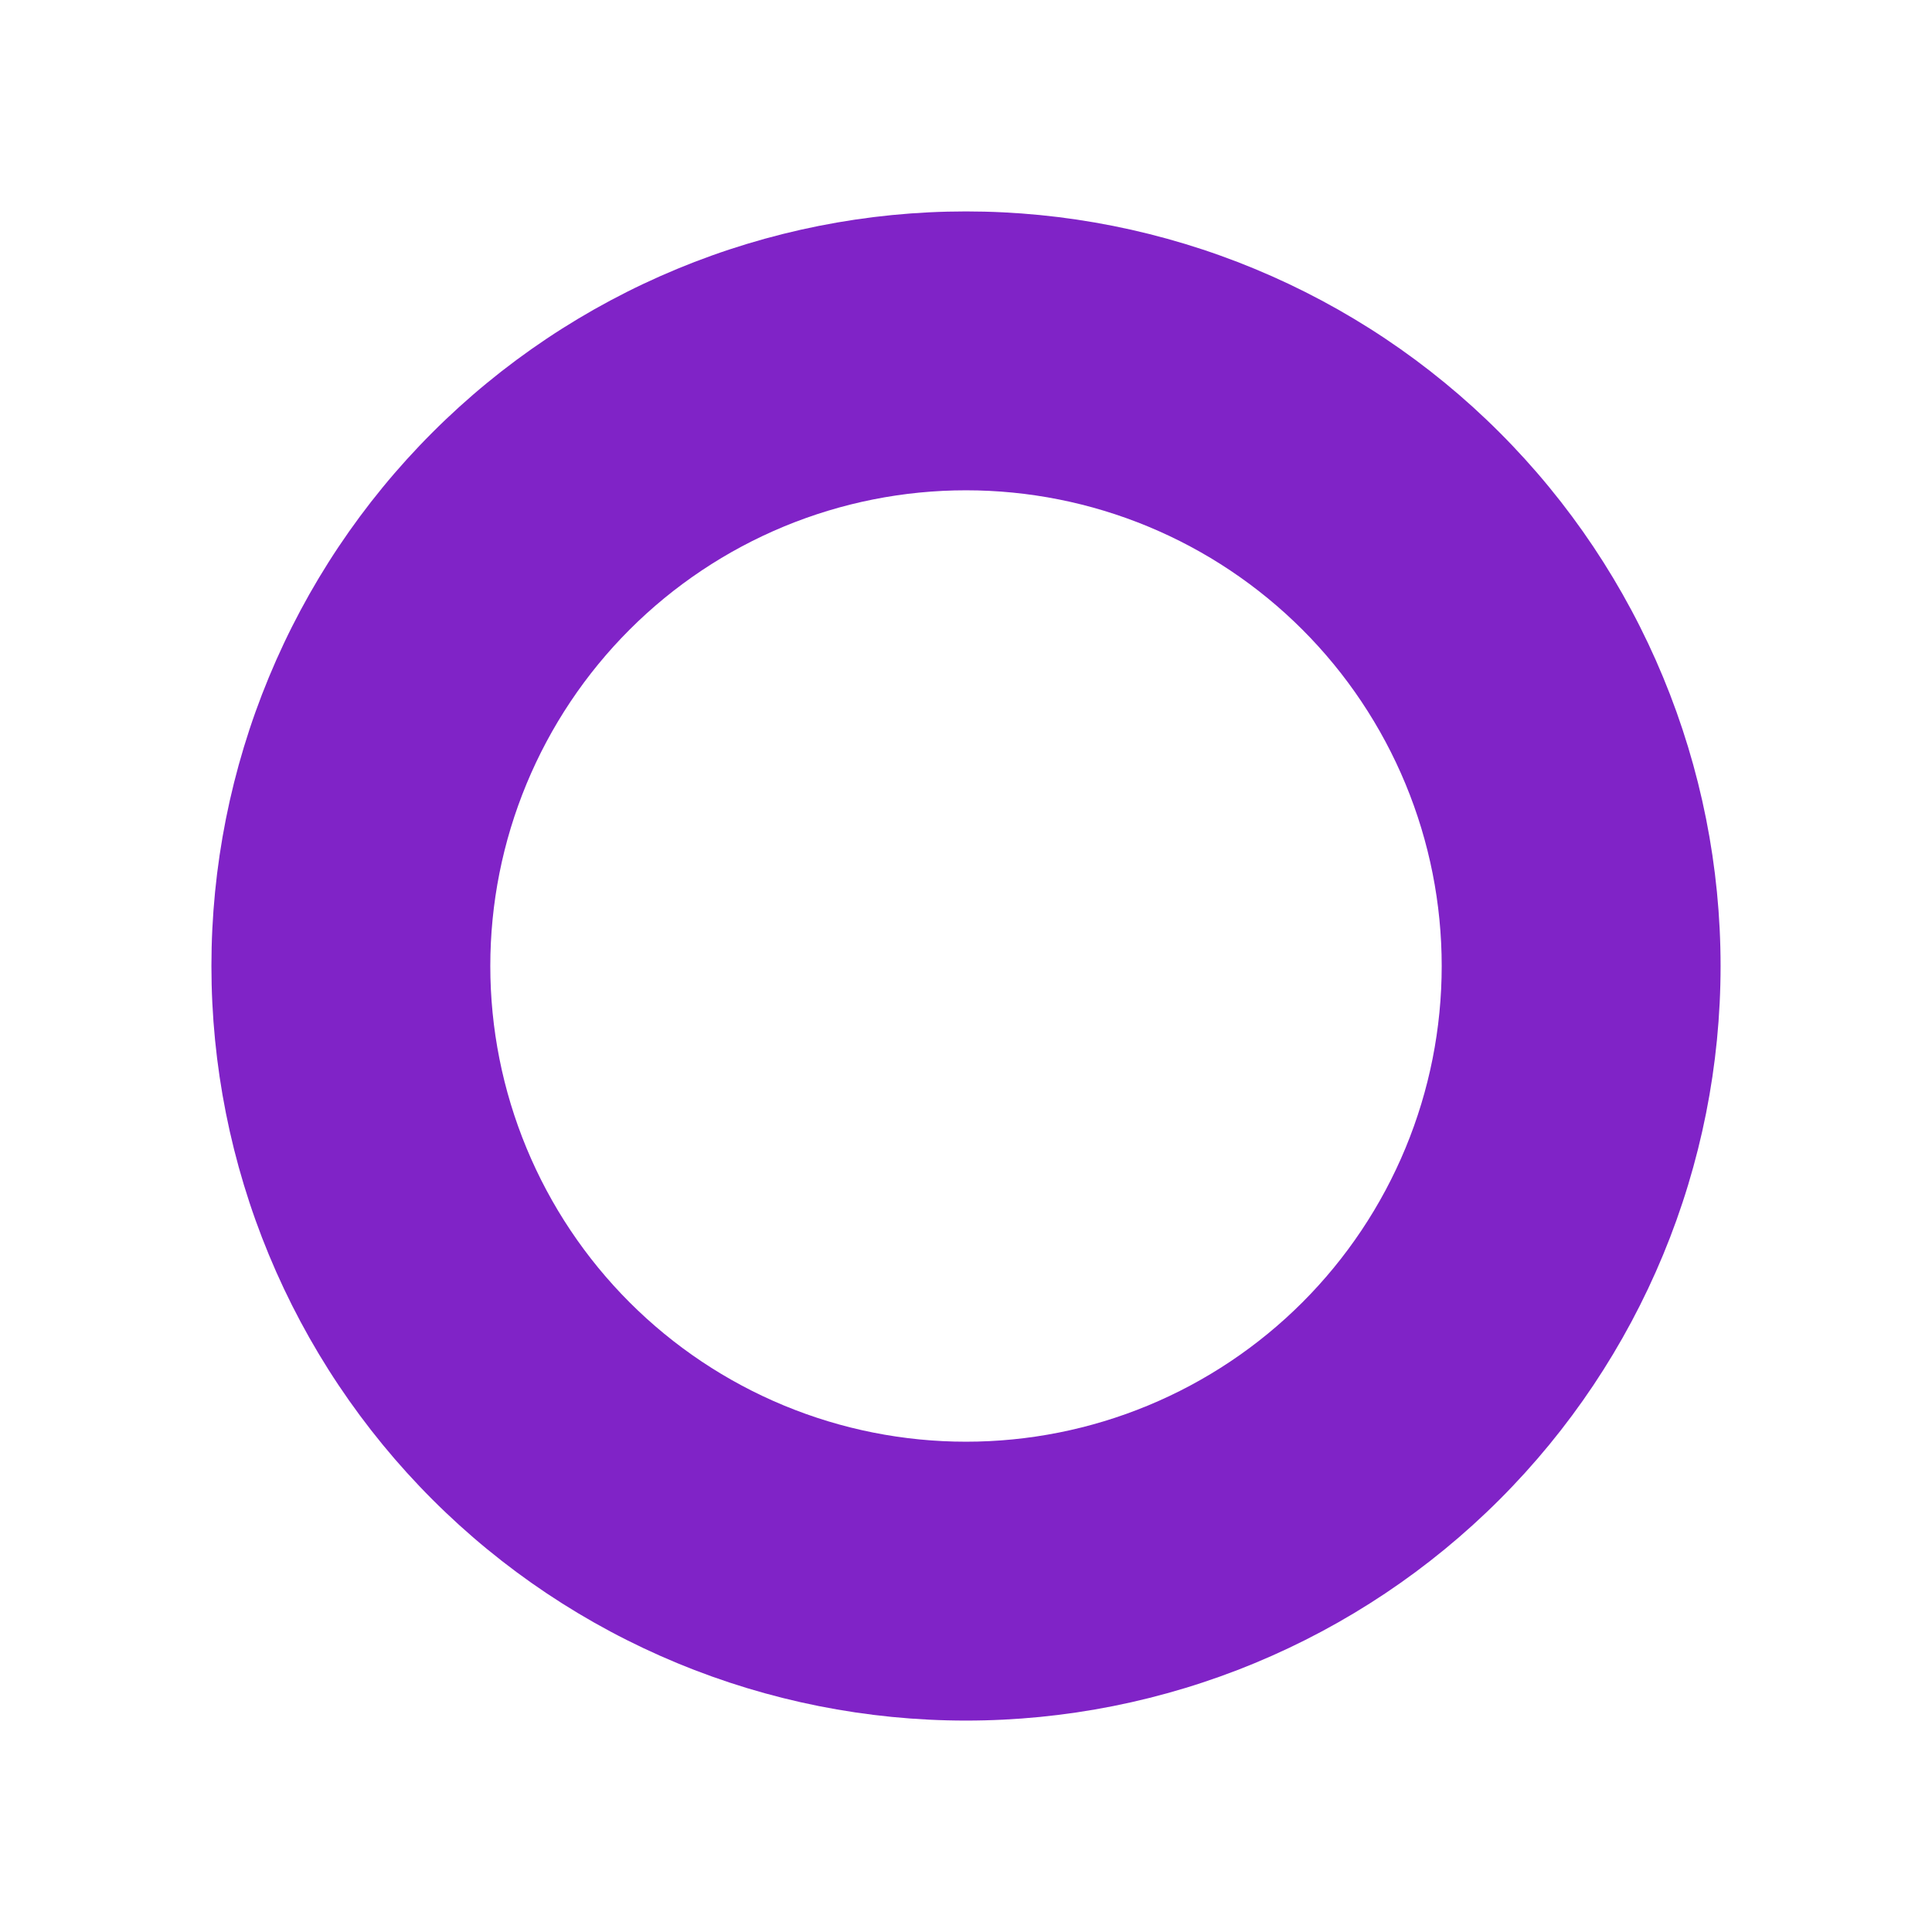
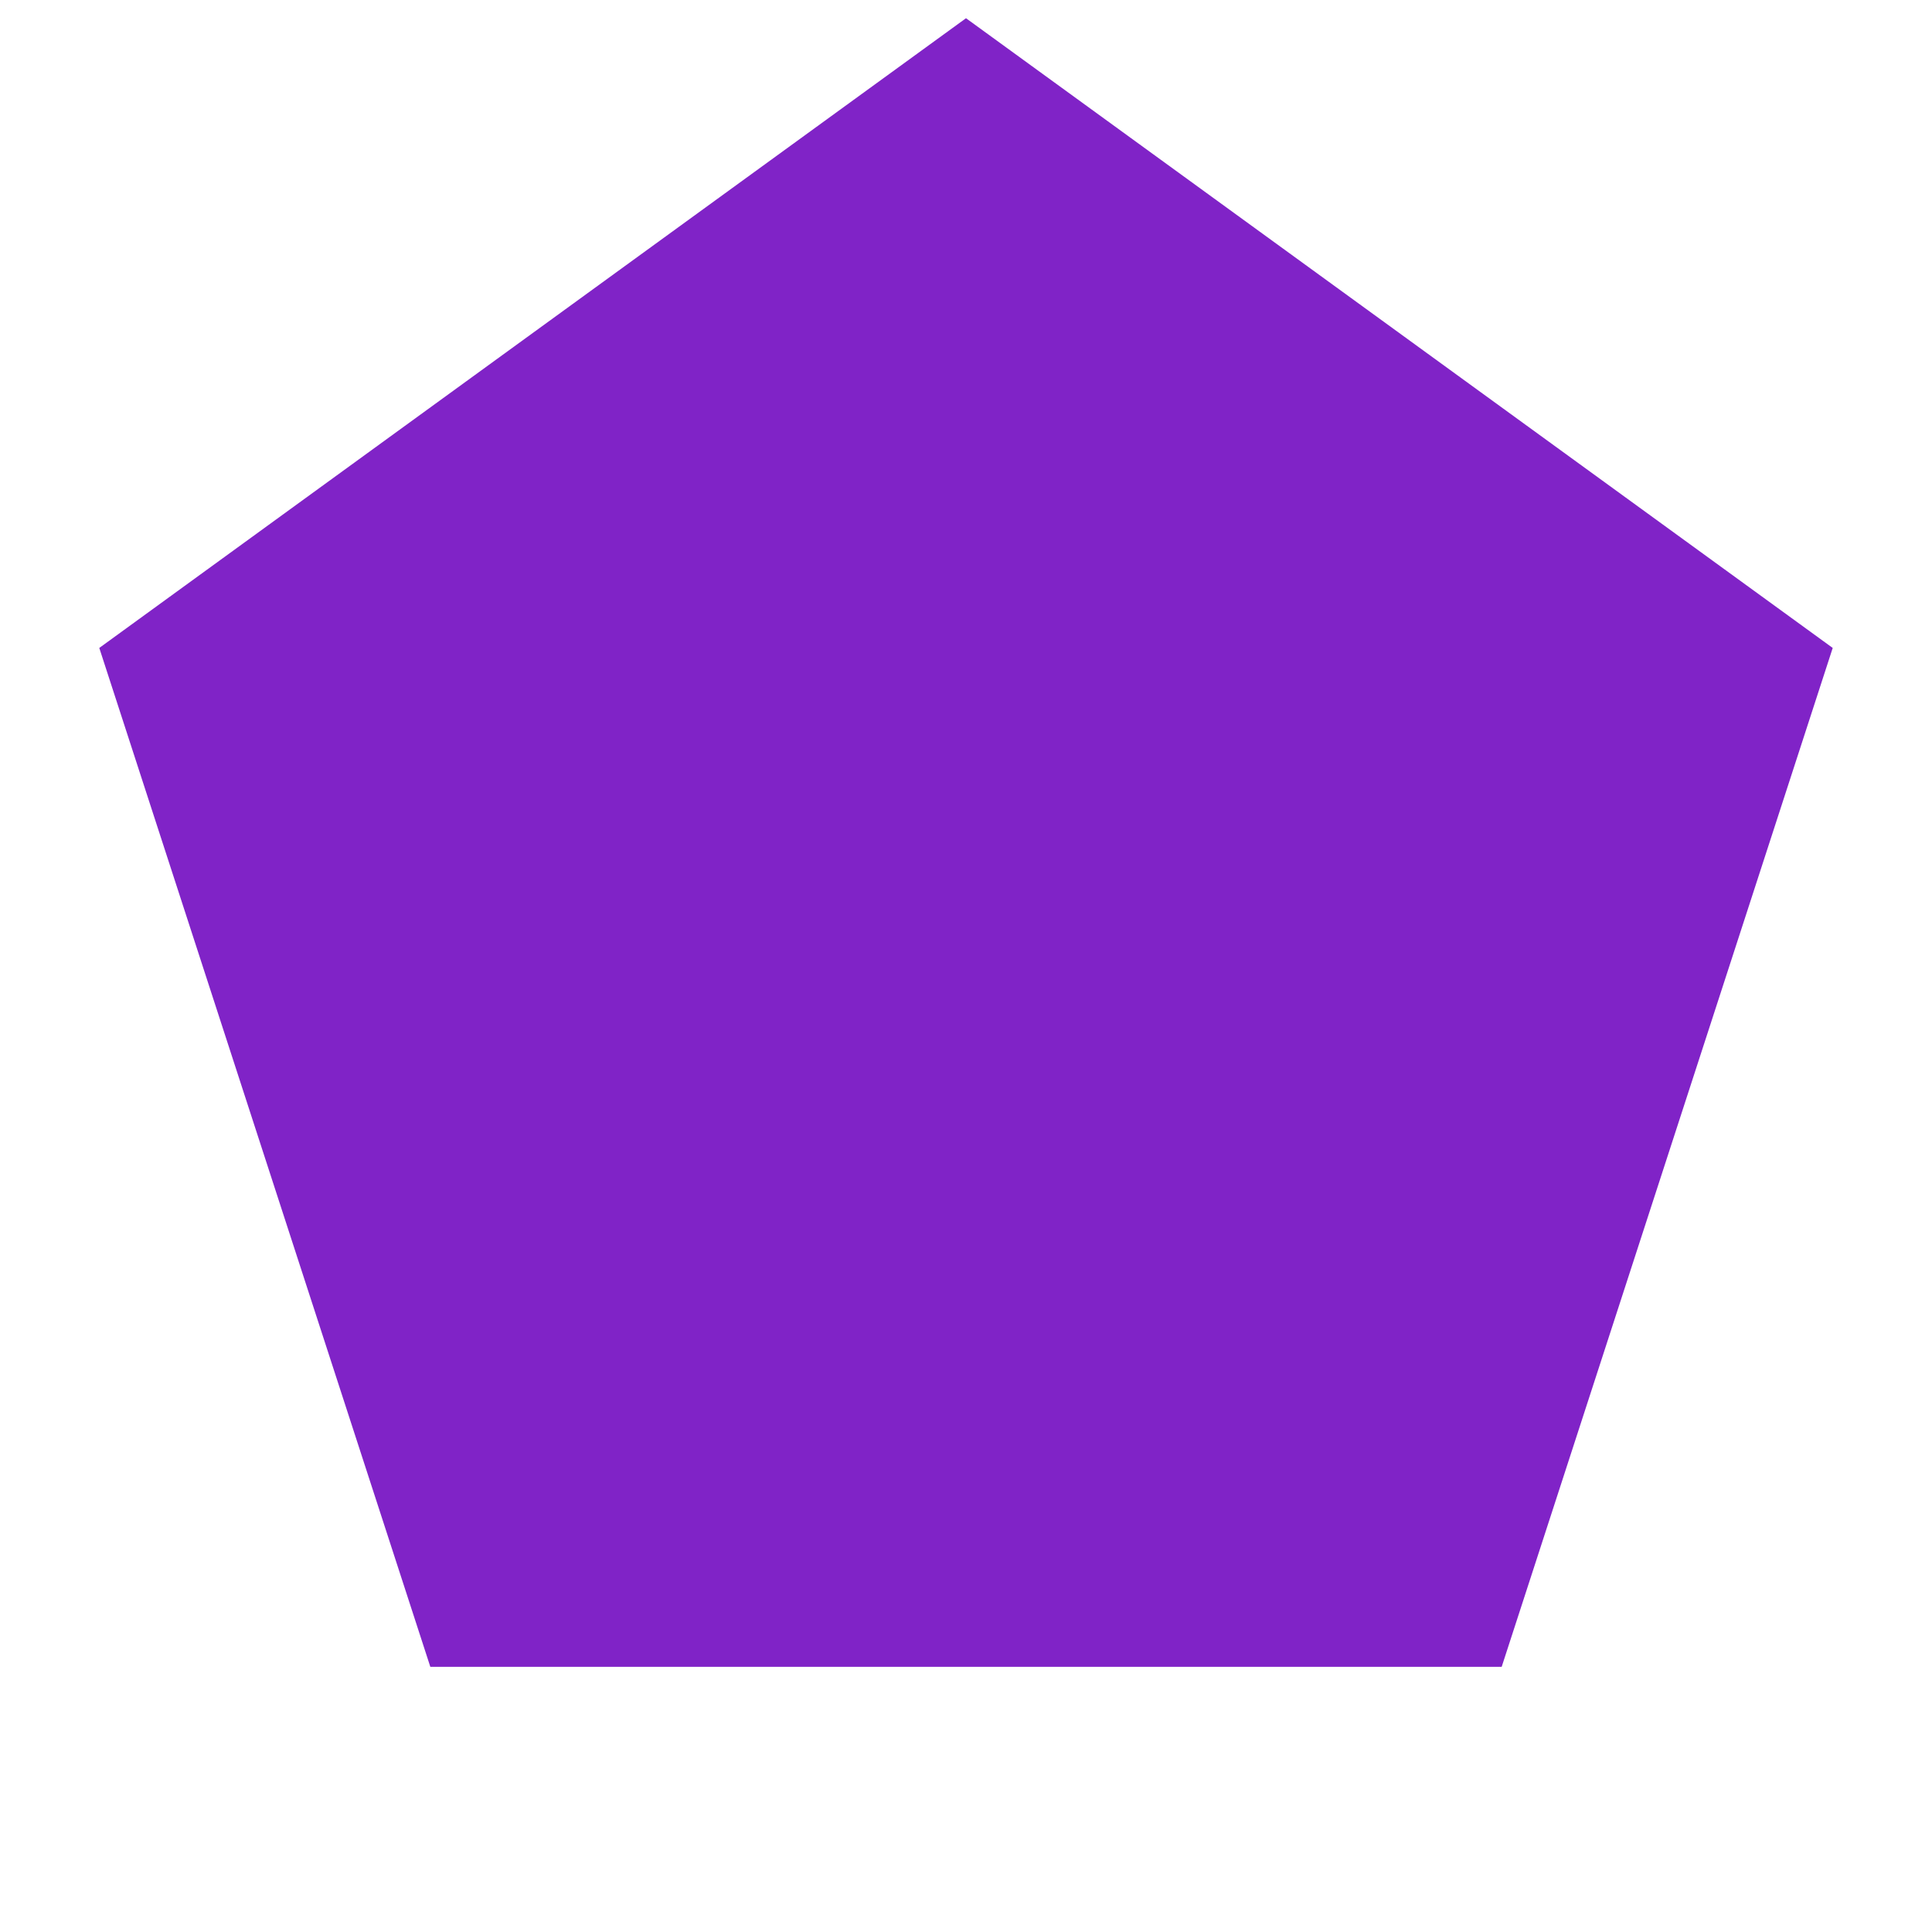
<svg xmlns="http://www.w3.org/2000/svg" width="72pt" height="72pt" viewBox="0 0 72 72" version="1.1">
  <defs>
    <style type="text/css">*{stroke-linejoin: round; stroke-linecap: butt}</style>
  </defs>
  <g id="figure_1">
    <g id="patch_1">
      <path d="M 0 72  L 72 72  L 72 0  L 0 0  L 0 72  z " style="fill: none" />
    </g>
    <g id="axes_1">
      <g id="patch_2">
-         <path d="M 64.121 36  C 64.121 32.307 63.393 28.65 61.98 25.239  C 60.567 21.827 58.496 18.727 55.884 16.116  C 53.273 13.504 50.173 11.433 46.761 10.02  C 43.35 8.607 39.693 7.879 36 7.879  C 32.307 7.879 28.65 8.607 25.239 10.02  C 21.827 11.433 18.727 13.504 16.116 16.116  C 13.504 18.727 11.433 21.827 10.02 25.239  C 8.607 28.65 7.879 32.307 7.879 36  C 7.879 39.693 8.607 43.35 10.02 46.761  C 11.433 50.173 13.504 53.273 16.116 55.884  C 18.727 58.496 21.827 60.567 25.239 61.98  C 28.65 63.393 32.307 64.121 36 64.121  C 39.693 64.121 43.35 63.393 46.761 61.98  C 50.173 60.567 53.273 58.496 55.884 55.884  C 58.496 53.273 60.567 50.173 61.98 46.761  C 63.393 43.35 64.121 39.693 64.121 36  M 53.728 36  C 53.728 38.328 53.27 40.633 52.379 42.784  C 51.488 44.935 50.182 46.89 48.536 48.536  C 46.89 50.182 44.935 51.488 42.784 52.379  C 40.633 53.27 38.328 53.728 36 53.728  C 33.672 53.728 31.367 53.27 29.216 52.379  C 27.065 51.488 25.11 50.182 23.464 48.536  C 21.818 46.89 20.512 44.935 19.621 42.784  C 18.73 40.633 18.272 38.328 18.272 36  C 18.272 33.672 18.73 31.367 19.621 29.216  C 20.512 27.065 21.818 25.11 23.464 23.464  C 25.11 21.818 27.065 20.512 29.216 19.621  C 31.367 18.73 33.672 18.272 36 18.272  C 38.328 18.272 40.633 18.73 42.784 19.621  C 44.935 20.512 46.89 21.818 48.536 23.464  C 50.182 25.11 51.488 27.065 52.379 29.216  C 53.27 31.367 53.728 33.672 53.728 36  M 64.121 36  z " clip-path="url(#pea5f05bf67)" style="fill: #8023c7" />
+         <path d="M 36 0.679  L 3.7 24.147  L 16.037 62.118  L 55.963 62.118  L 68.3 24.147  z " clip-path="url(#p120a2a037e)" style="fill: #8023c7" />
      </g>
    </g>
  </g>
  <defs>
-     <clipPath id="pea5f05bf67">
+     <clipPath id="p120a2a037e">
      <rect x="0" y="0" width="72" height="72" />
    </clipPath>
  </defs>
</svg>
